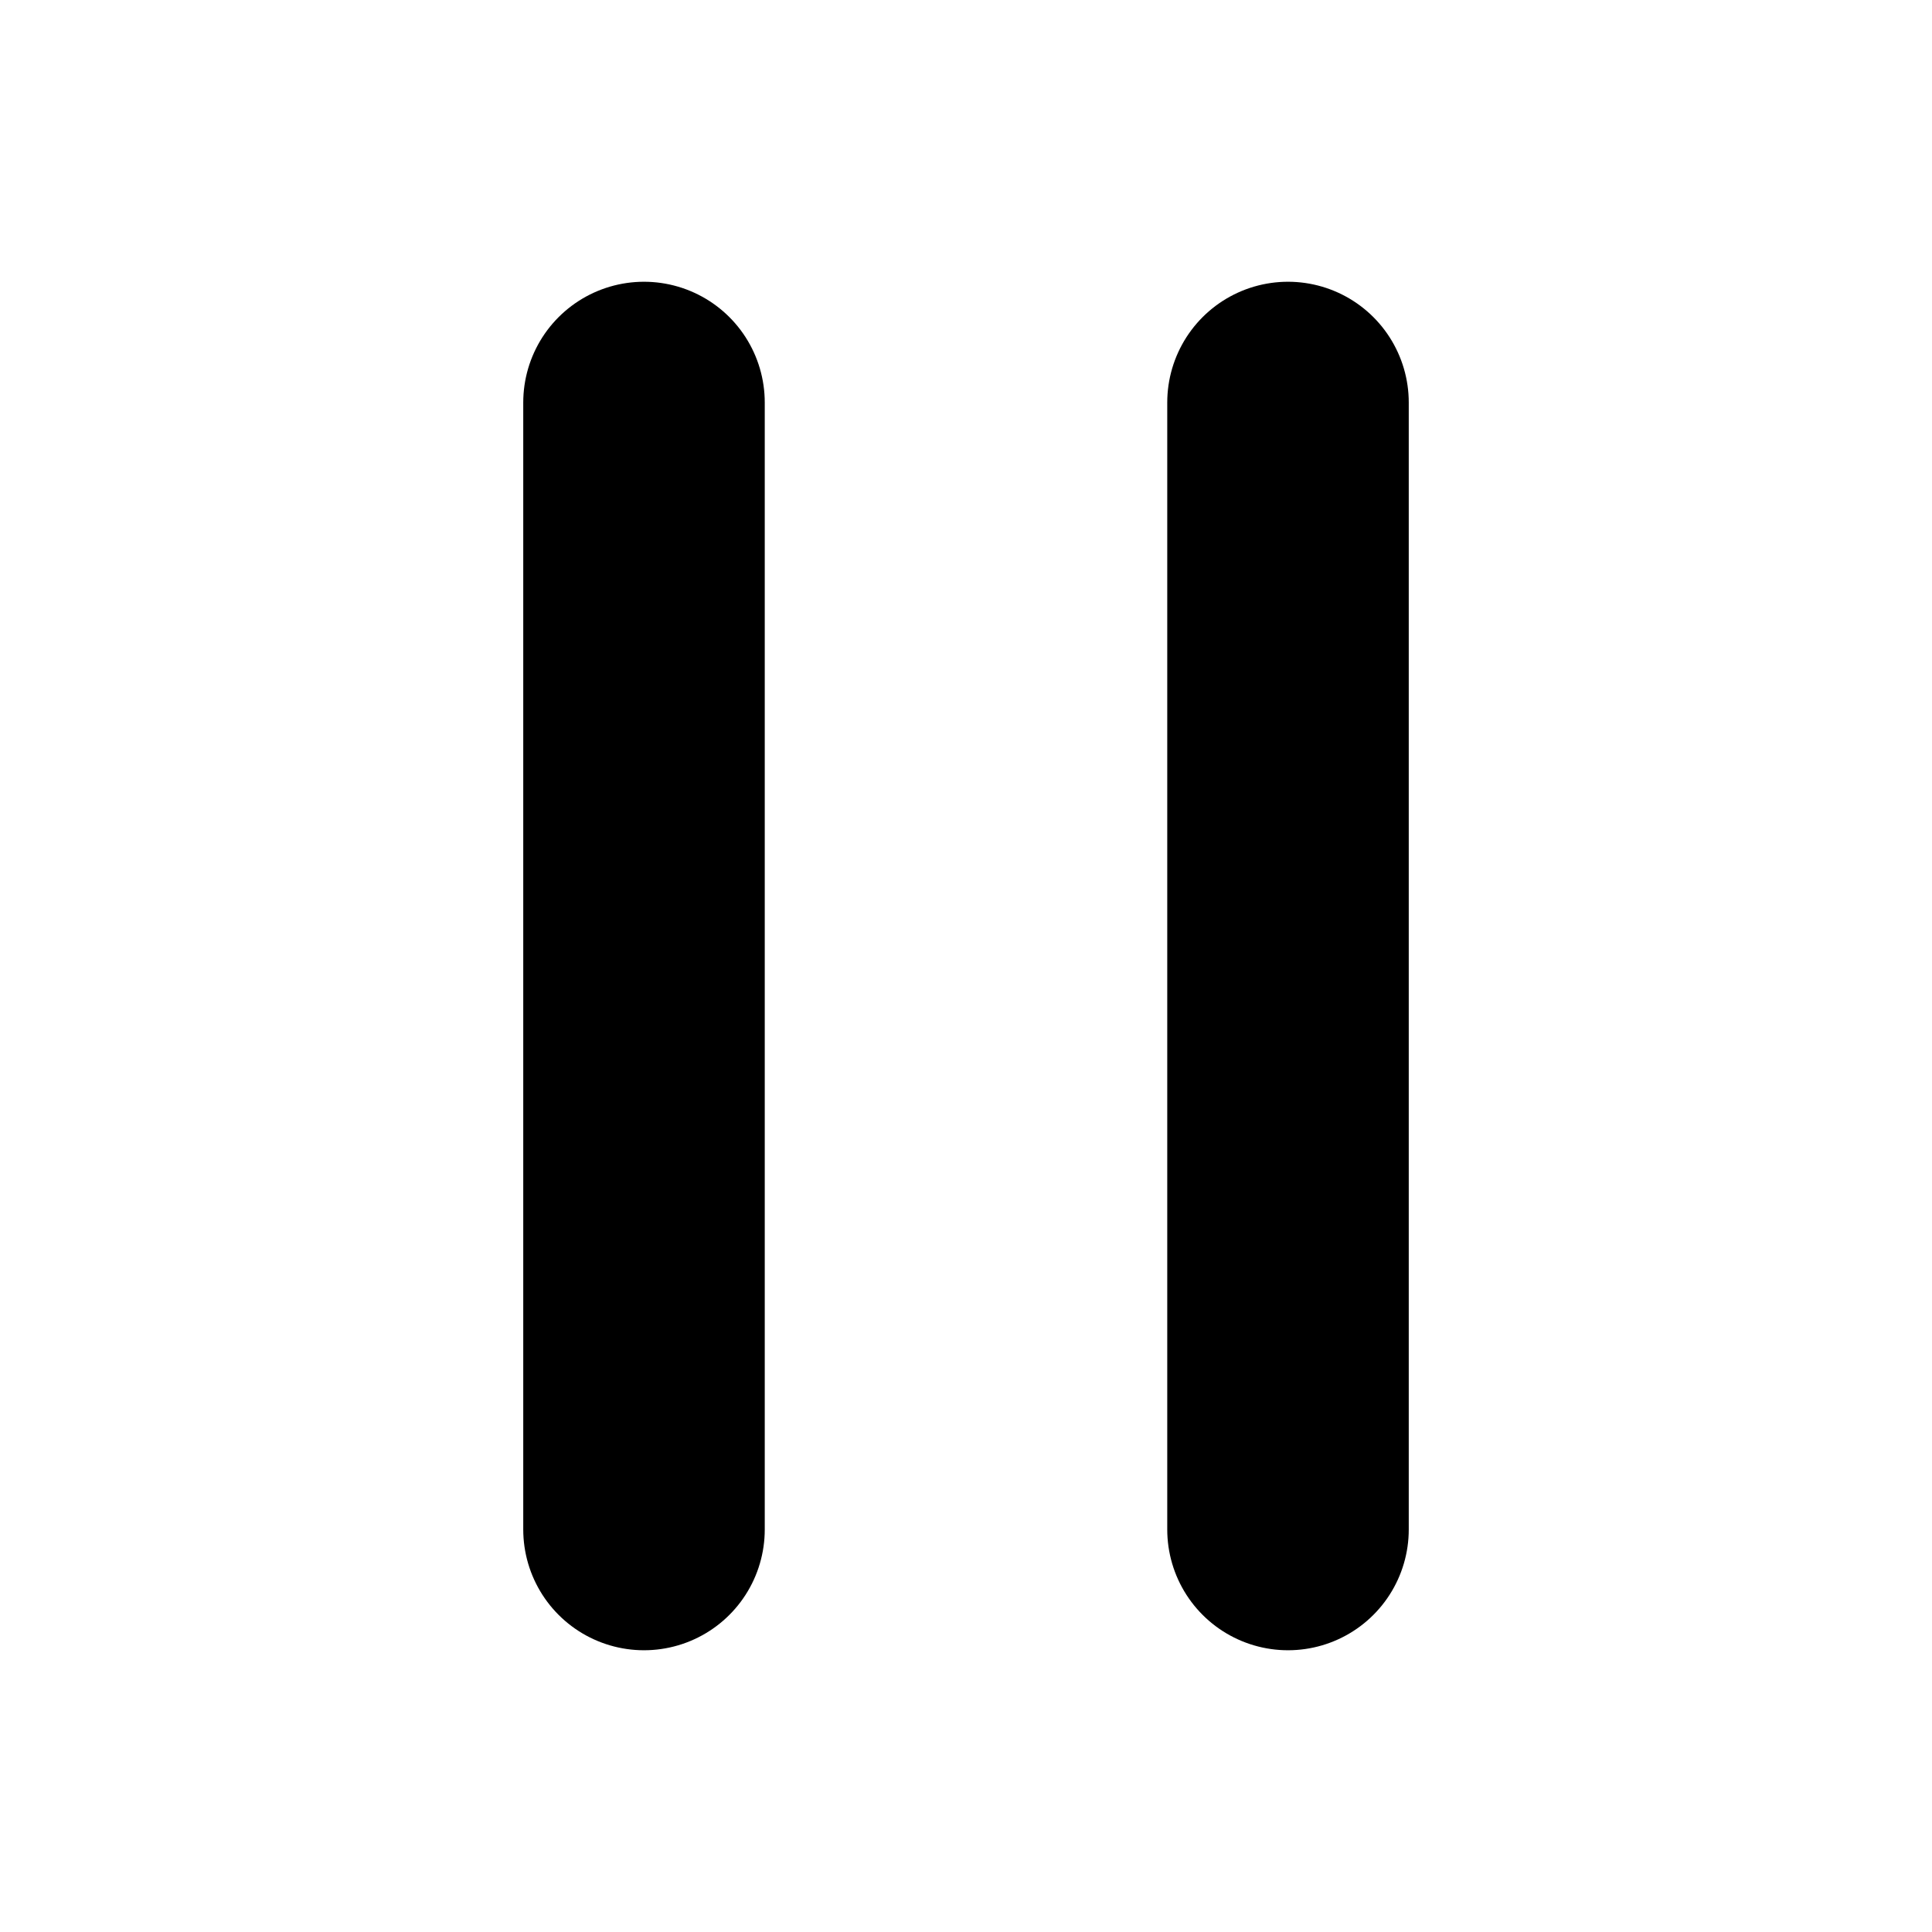
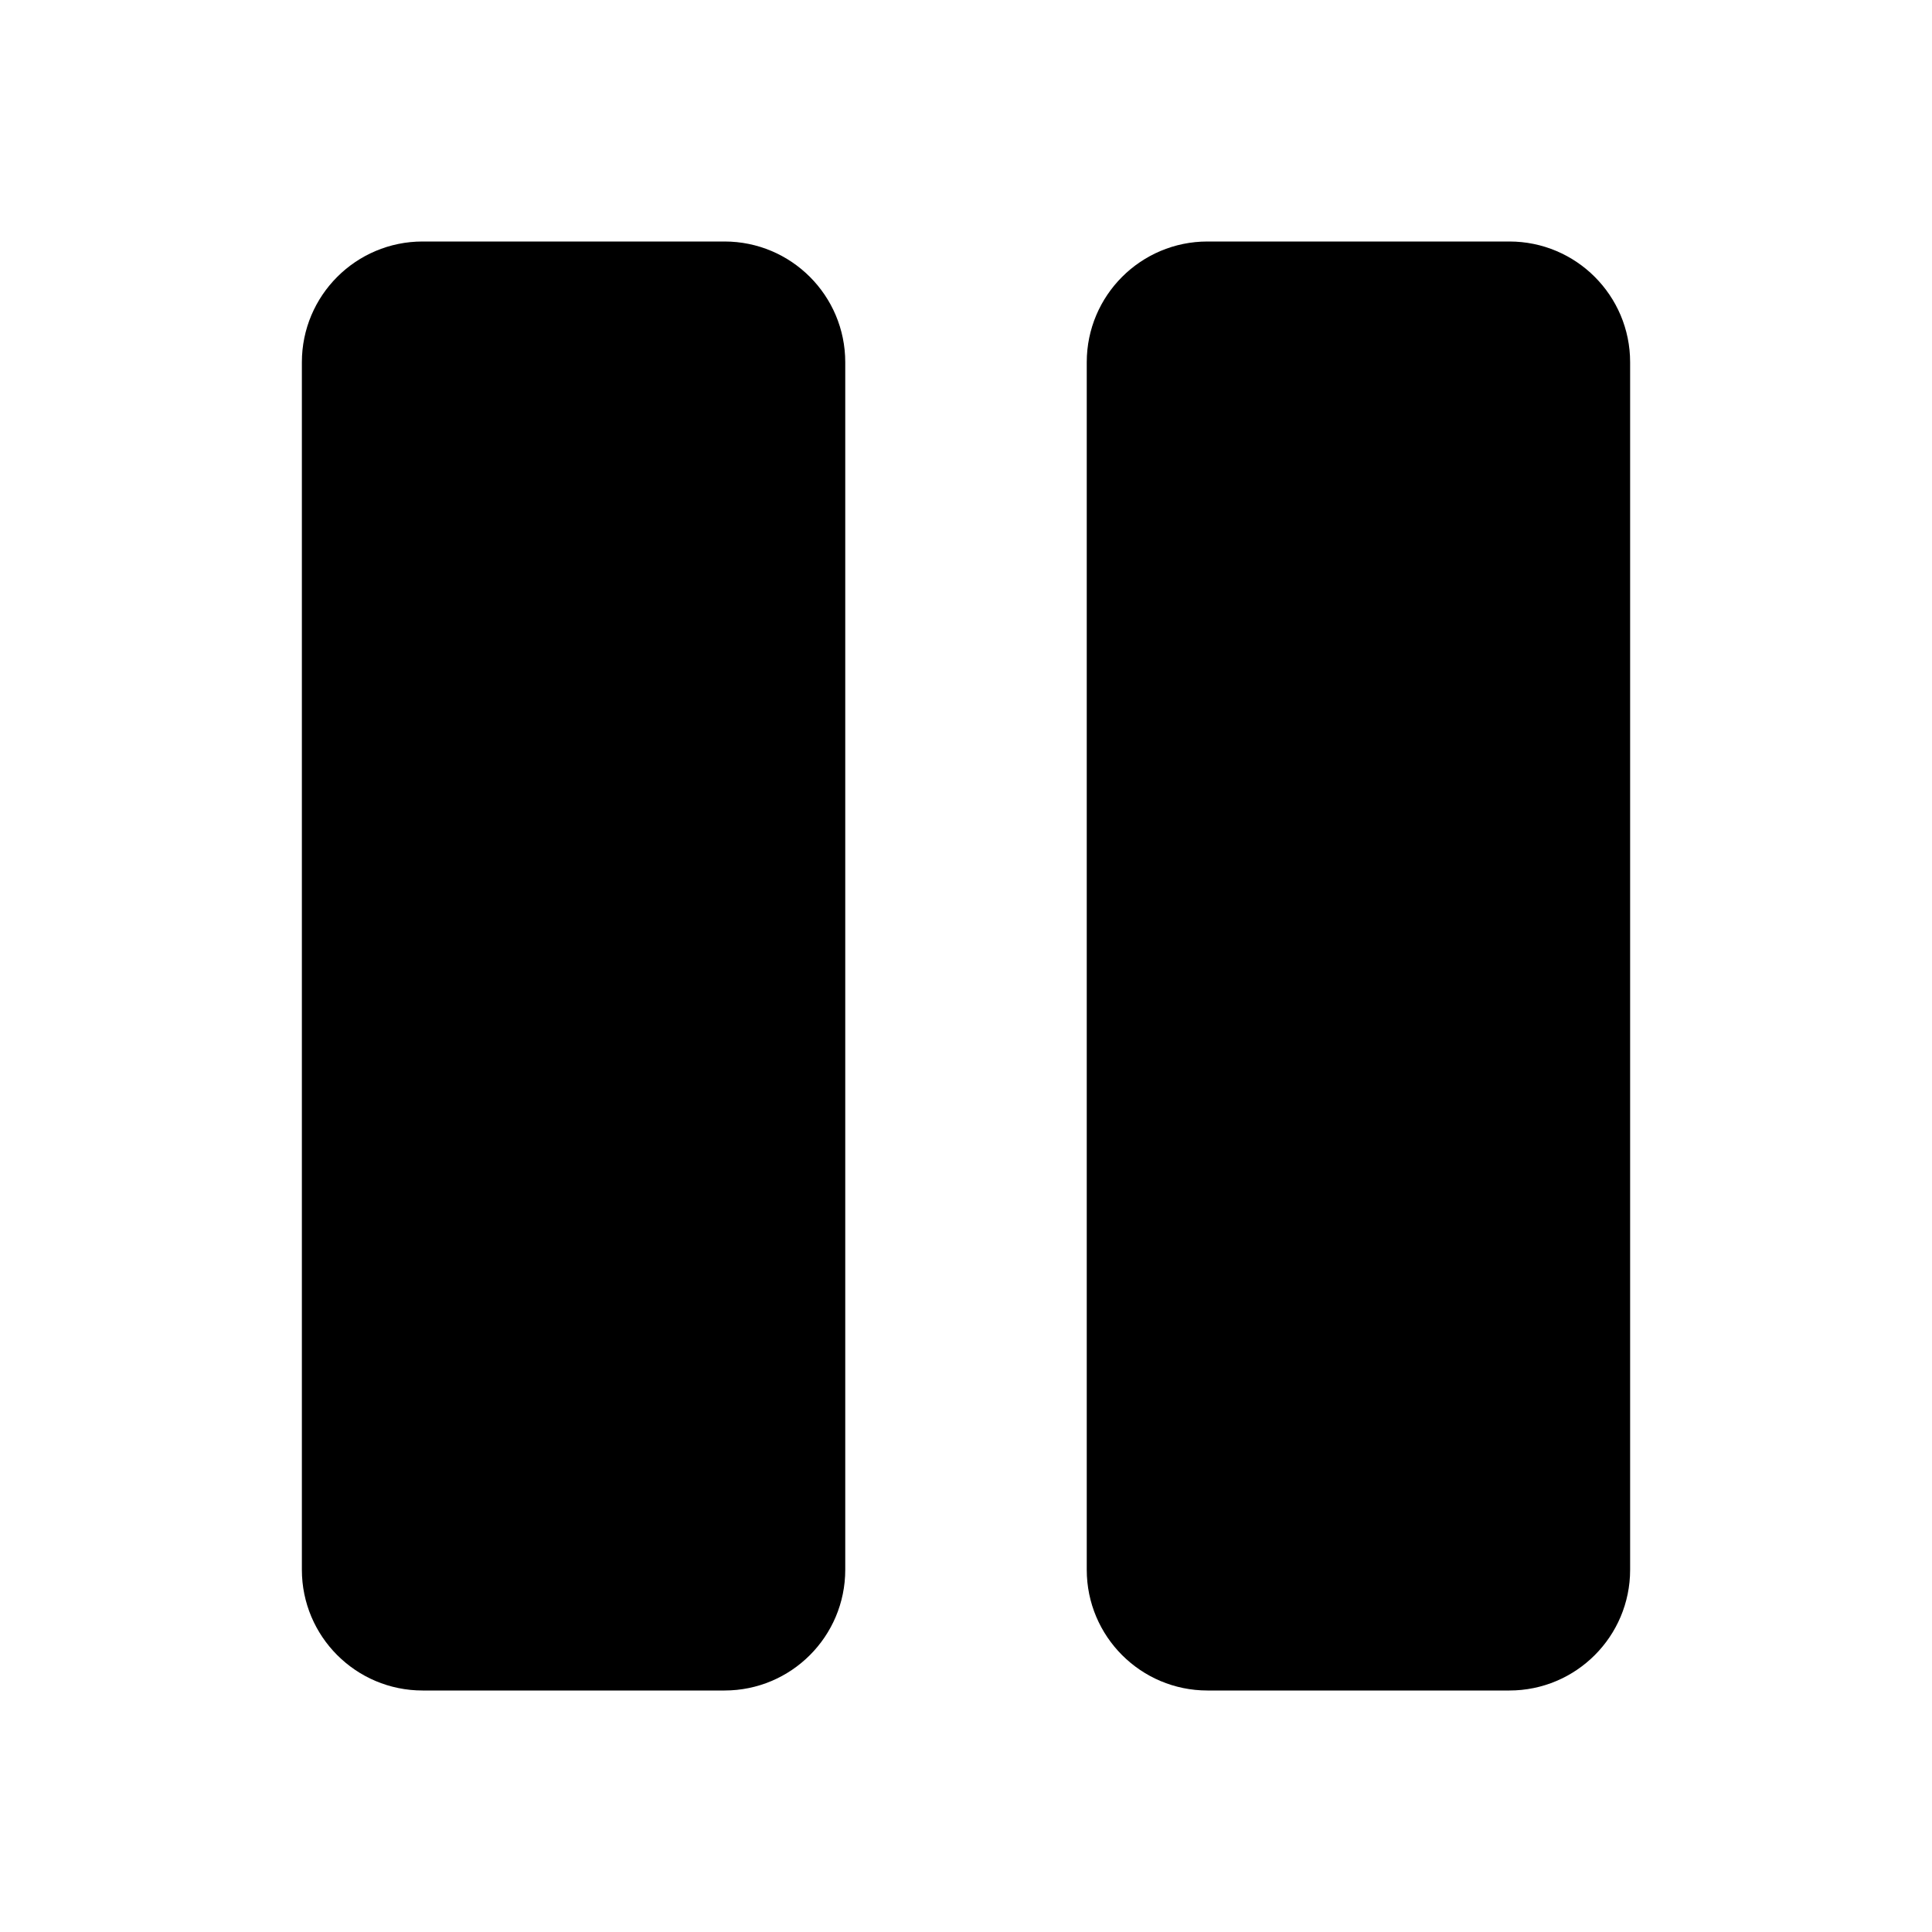
- <svg xmlns="http://www.w3.org/2000/svg" width="24" height="24" viewBox="0 0 24 24" fill="none" stroke="#000000" stroke-width="1.5" stroke-linecap="round" stroke-linejoin="round">
-   <path d="M8 5v14M16 5v14" stroke-width="3" />
+ <svg xmlns="http://www.w3.org/2000/svg" viewBox="0 0 256 256" fill="currentColor">
+   <path d="M216,48V208a16,16,0,0,1-16,16H160a16,16,0,0,1-16-16V48a16,16,0,0,1,16-16h40A16,16,0,0,1,216,48ZM96,32H56A16,16,0,0,0,40,48V208a16,16,0,0,0,16,16H96a16,16,0,0,0,16-16V48A16,16,0,0,0,96,32Z" />
</svg>
